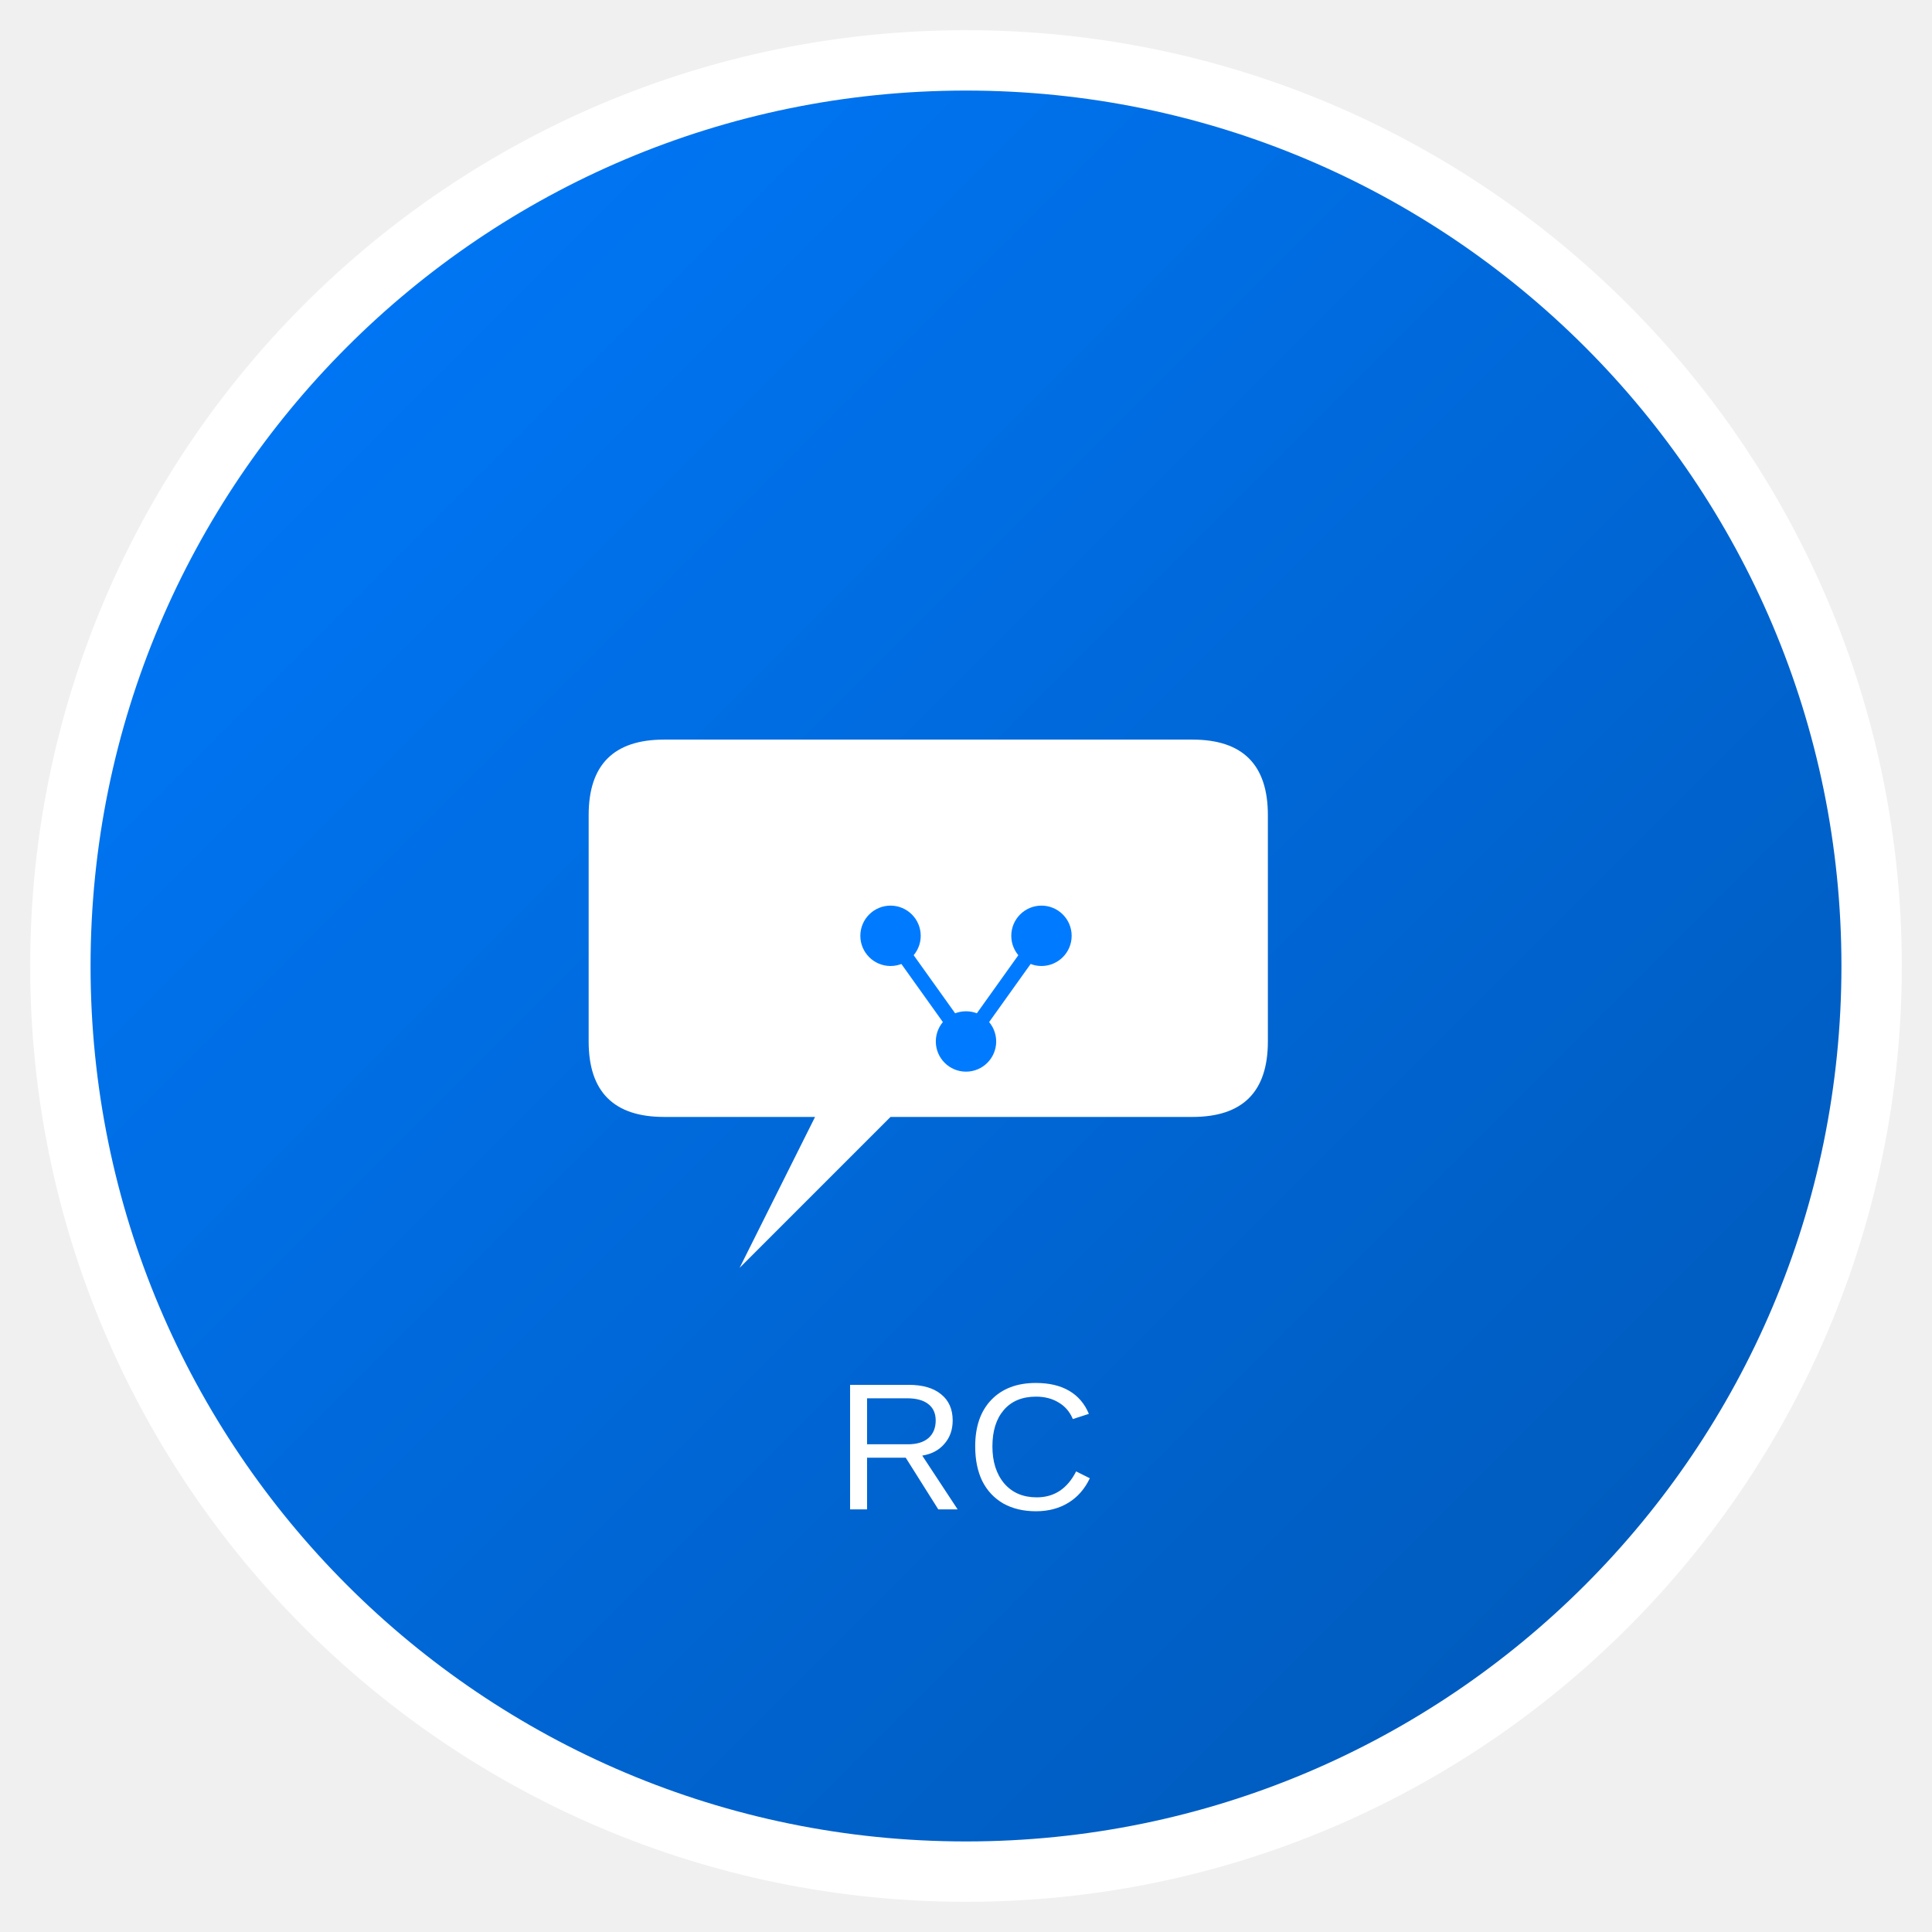
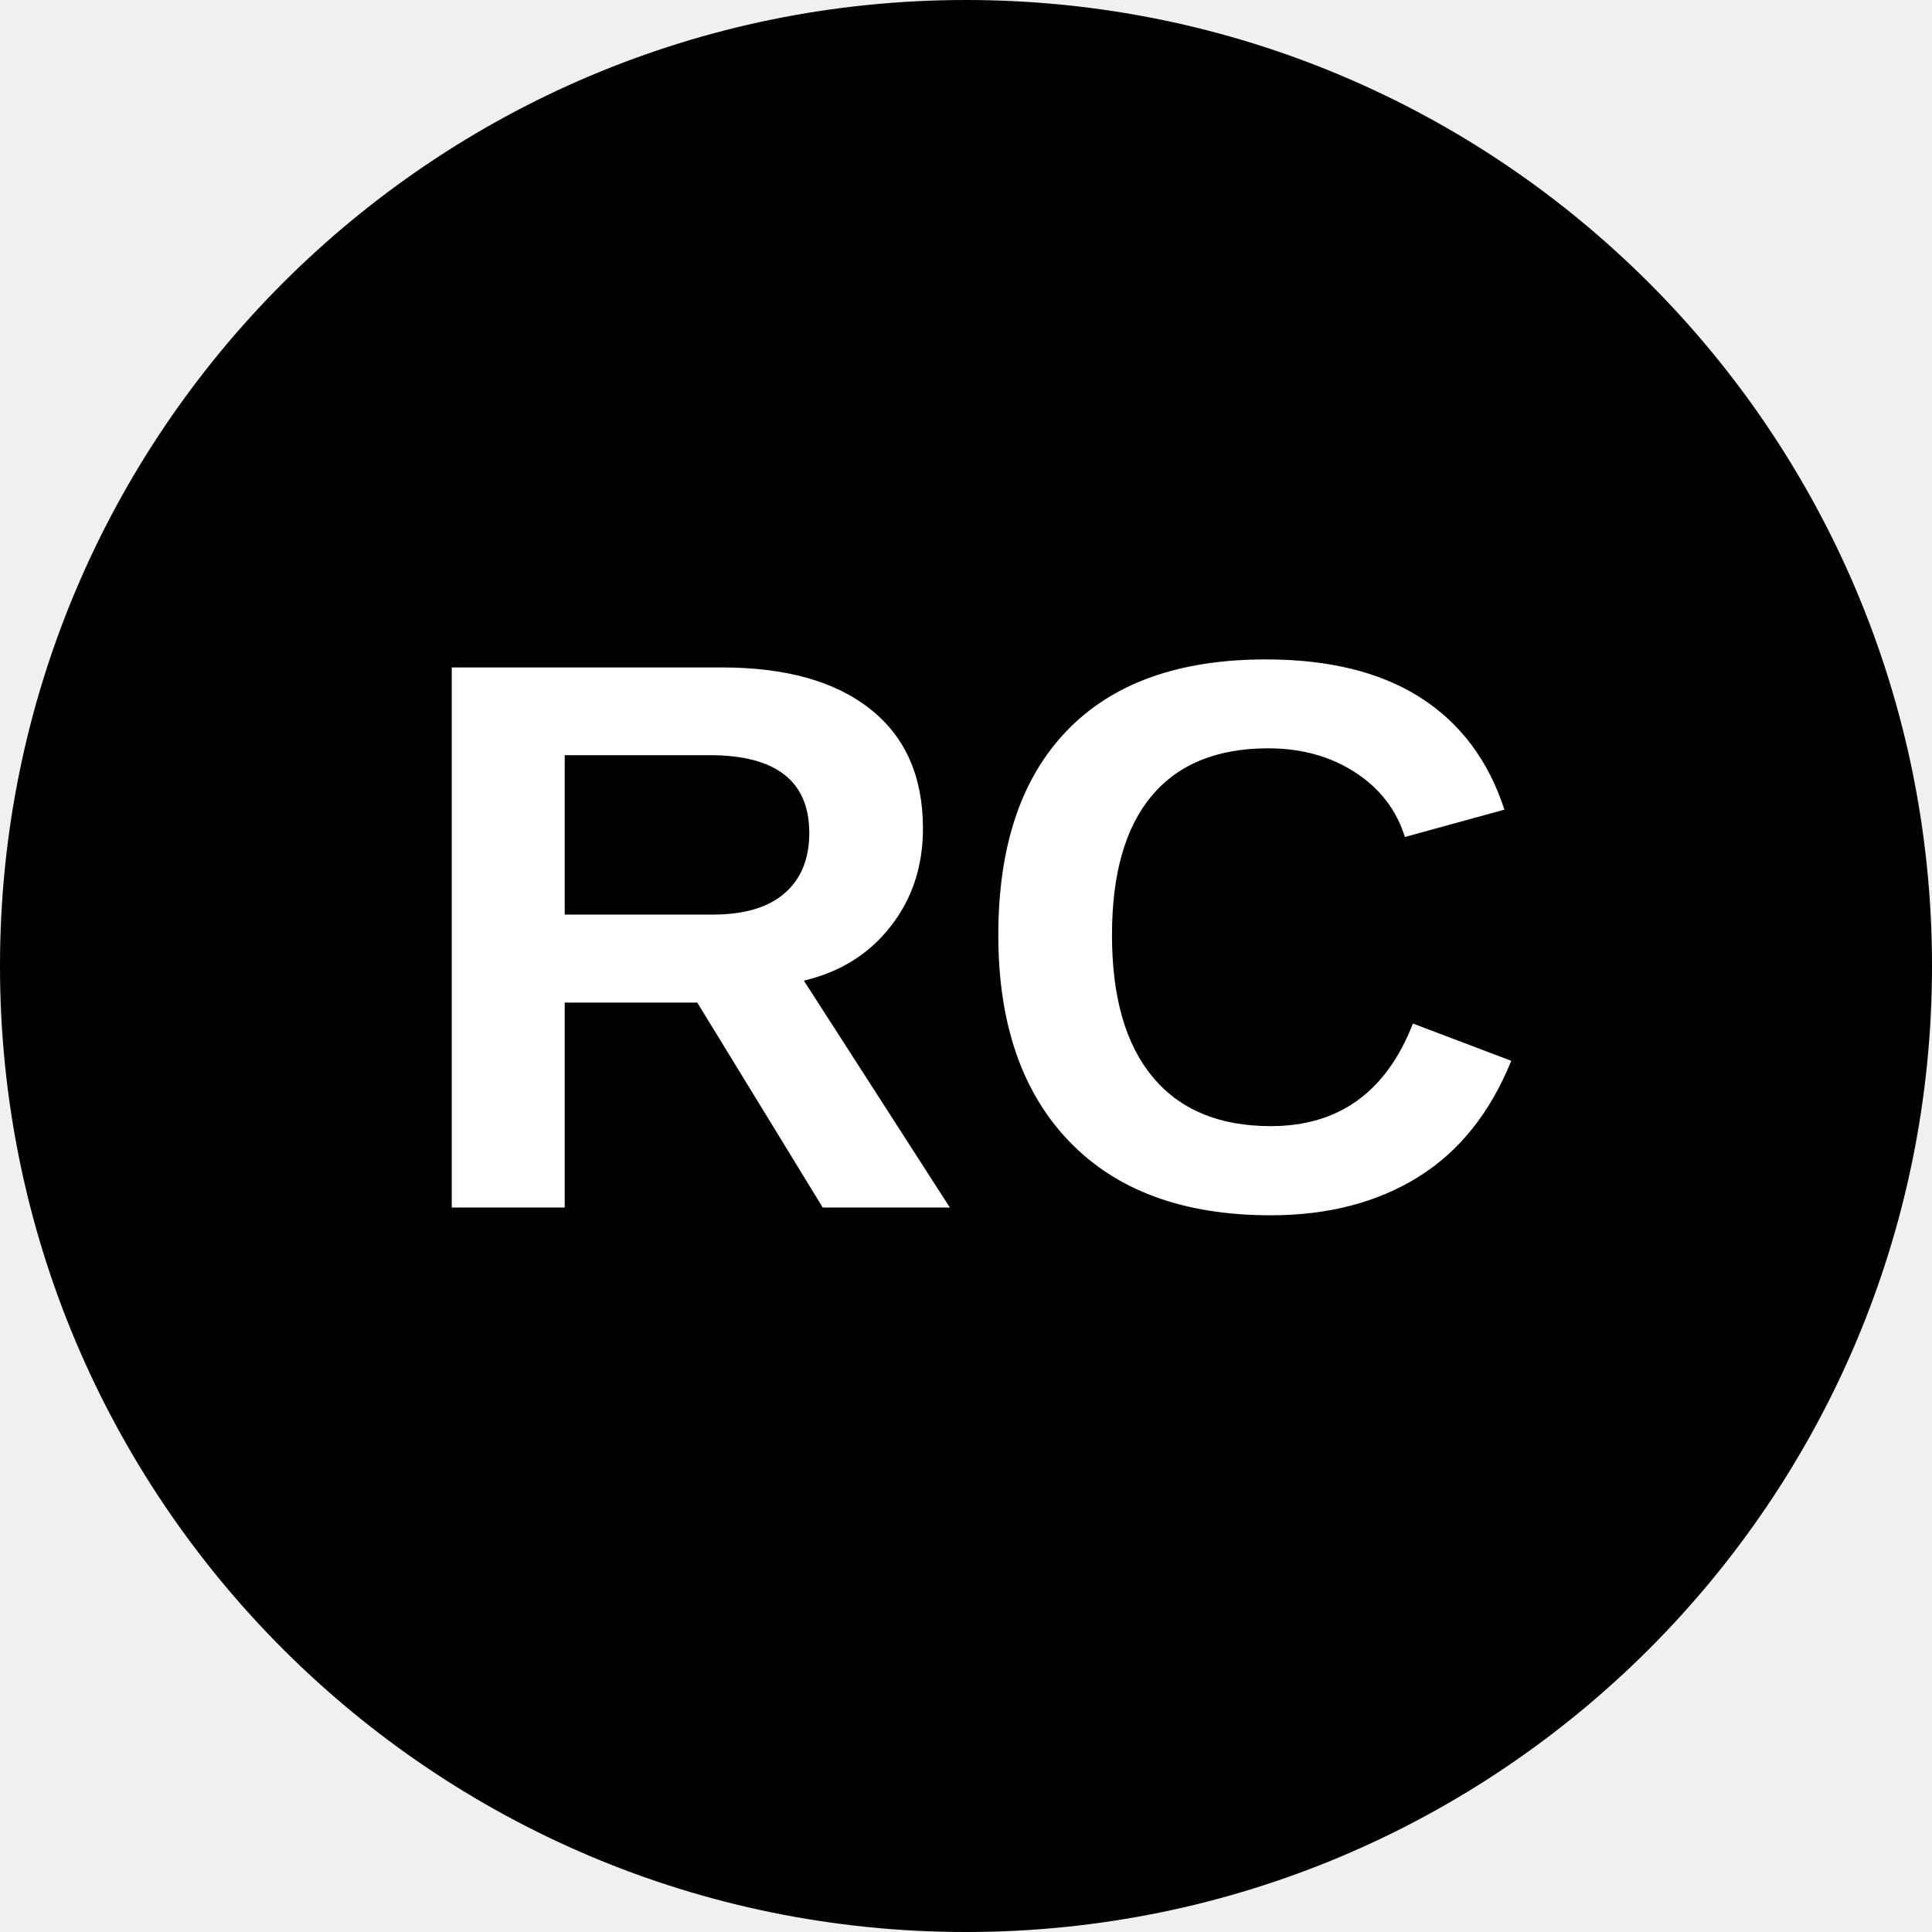
<svg xmlns="http://www.w3.org/2000/svg" width="128" height="128" viewBox="0 0 128 128">
-   <defs>
-     <linearGradient id="grad" x1="0%" y1="0%" x2="100%" y2="100%">
-       <stop offset="0%" style="stop-color:#007bff;stop-opacity:1" />
-       <stop offset="100%" style="stop-color:#0056b3;stop-opacity:1" />
-     </linearGradient>
-   </defs>
-   <circle cx="64" cy="64" r="60" fill="url(#grad)" stroke="#fff" stroke-width="4" />
-   <g transform="translate(64,64)">
-     <path d="M-20,-15 L15,-15 Q20,-15 20,-10 L20,5 Q20,10 15,10 L-5,10 L-15,20 L-10,10 L-20,10 Q-25,10 -25,5 L-25,-10 Q-25,-15 -20,-15 Z" fill="white" stroke="none" />
-     <circle cx="-5" cy="-2" r="2" fill="#007bff" />
-     <circle cx="5" cy="-2" r="2" fill="#007bff" />
-     <circle cx="0" cy="5" r="2" fill="#007bff" />
-     <line x1="-5" y1="-2" x2="0" y2="5" stroke="#007bff" stroke-width="1" />
-     <line x1="5" y1="-2" x2="0" y2="5" stroke="#007bff" stroke-width="1" />
-   </g>
-   <text x="64" y="100" text-anchor="middle" font-family="Arial, sans-serif" font-size="12" fill="white">RC</text>
+   <circle cx="64" cy="64" r="64" fill="#000000" />
+   <text x="64" y="80" text-anchor="middle" font-family="Arial, sans-serif" font-size="52" font-weight="bold" fill="white">RC</text>
</svg>
